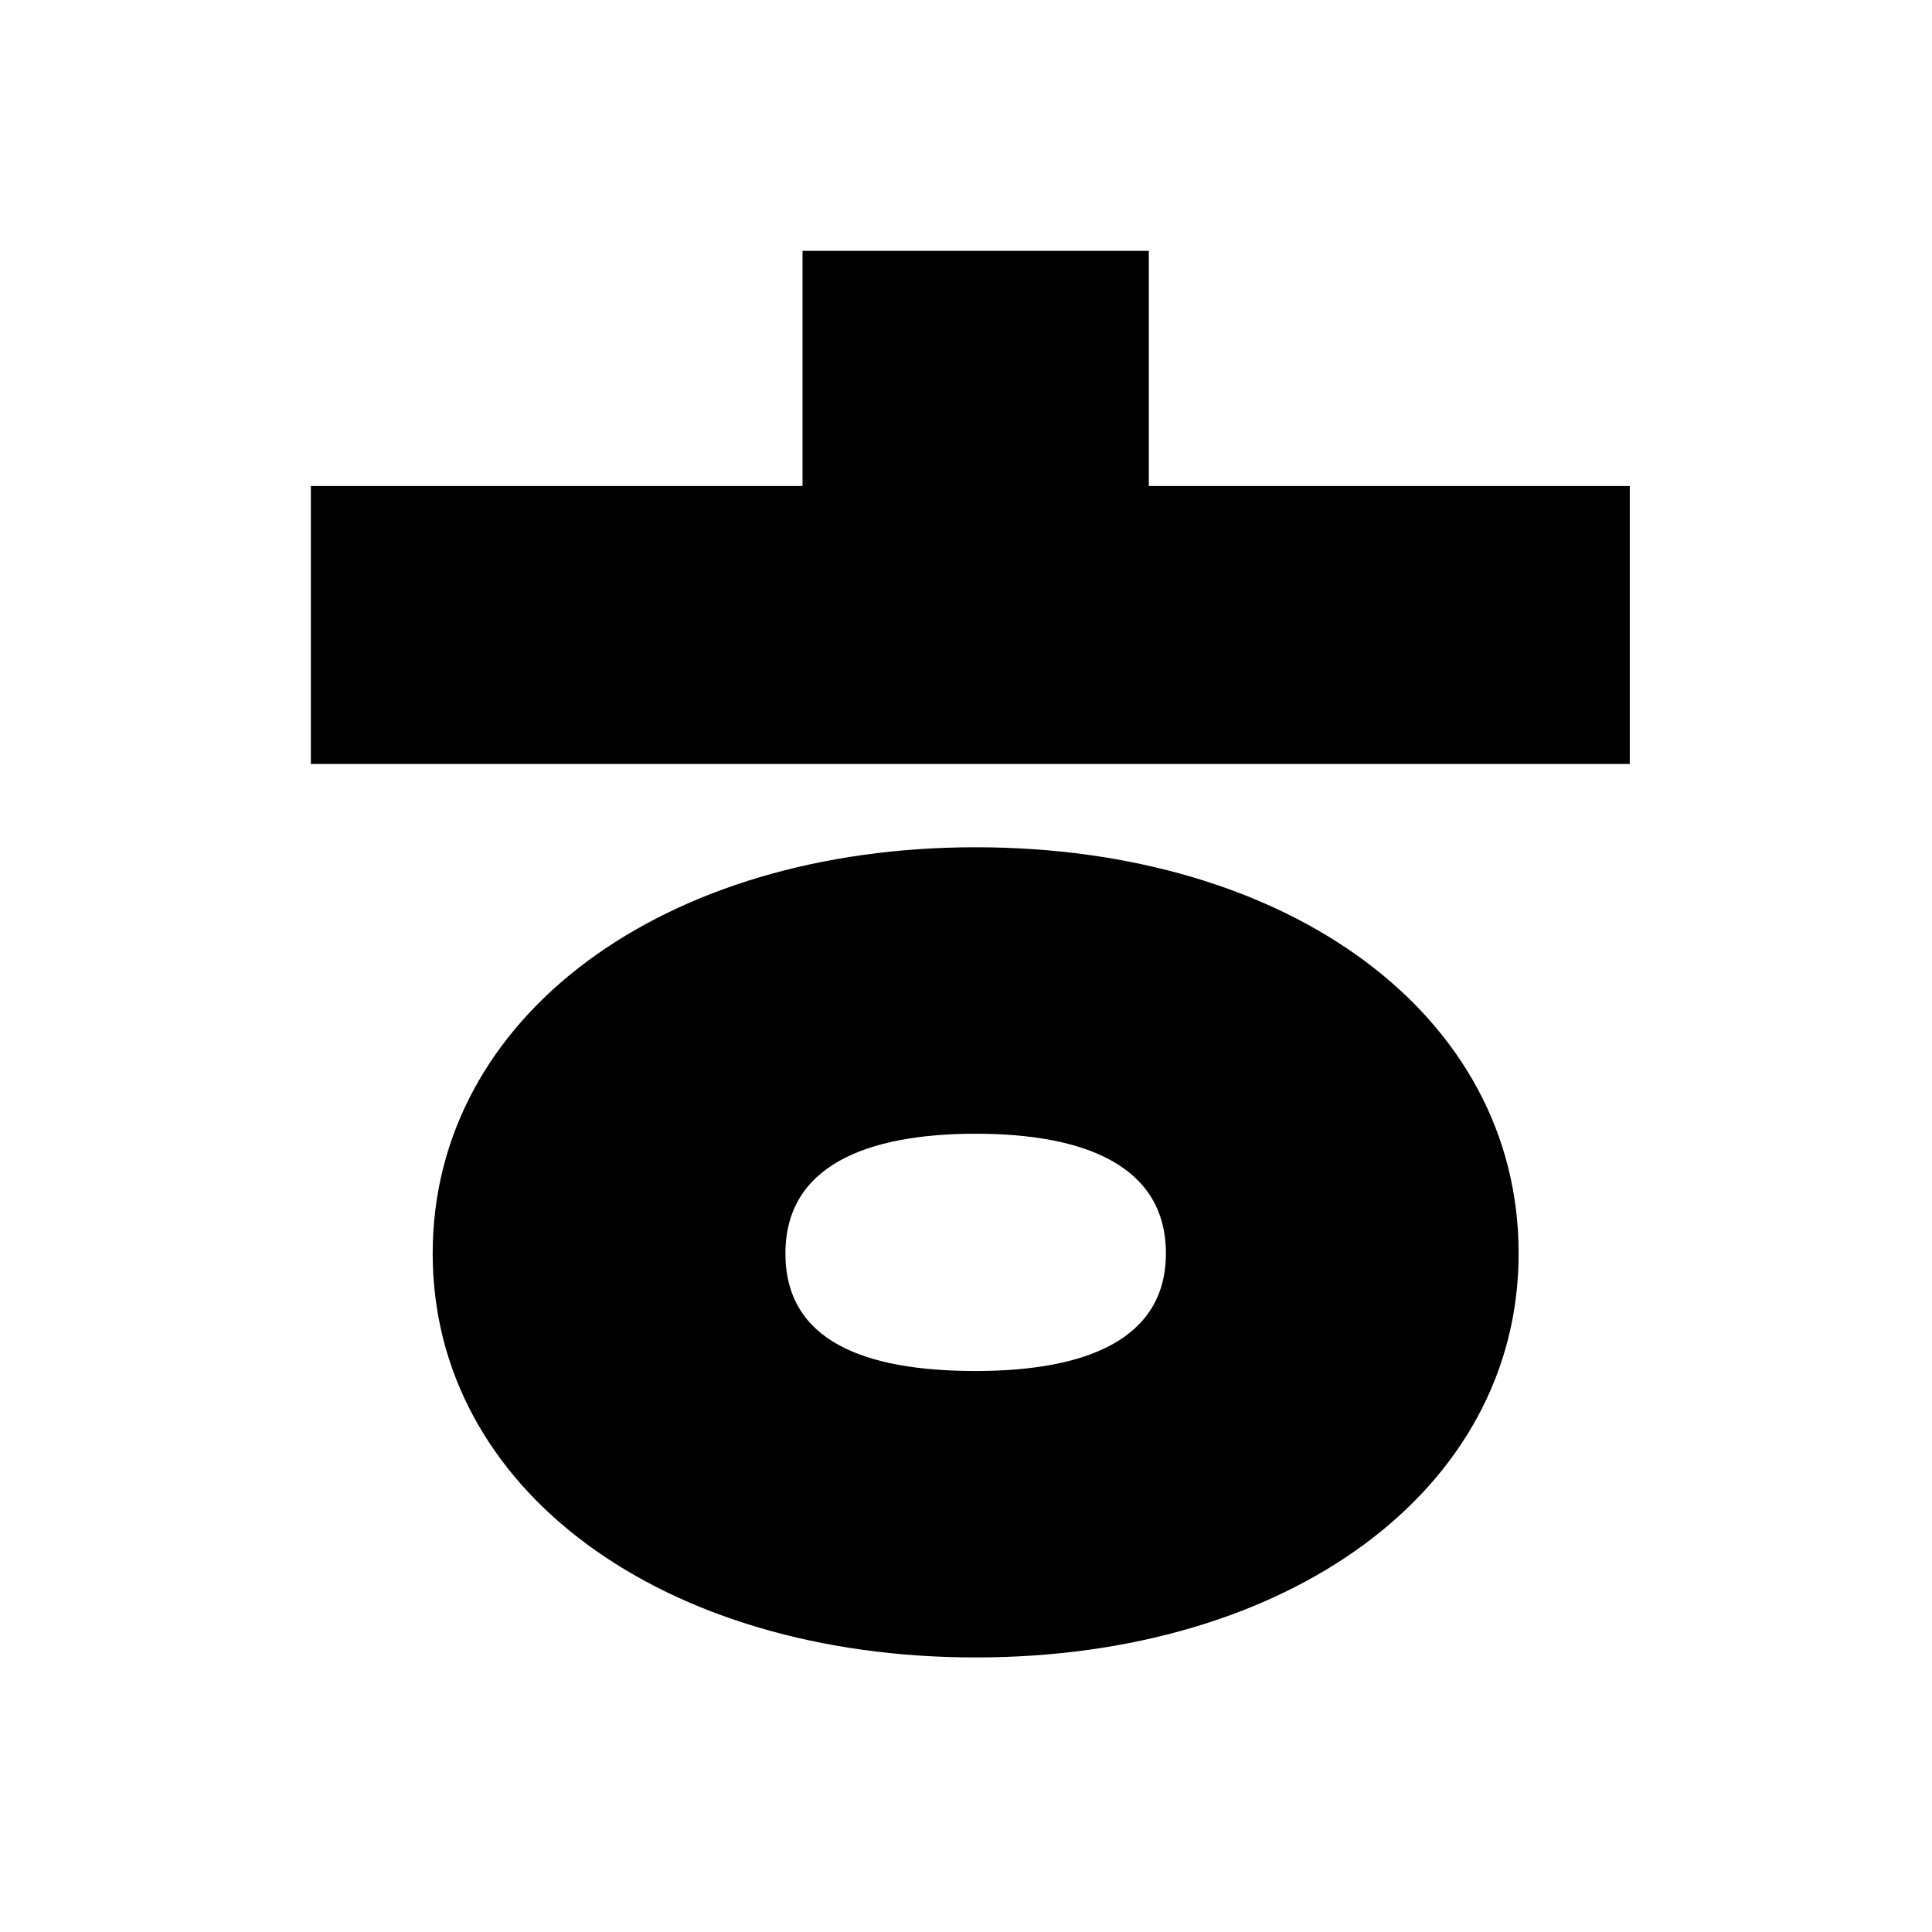
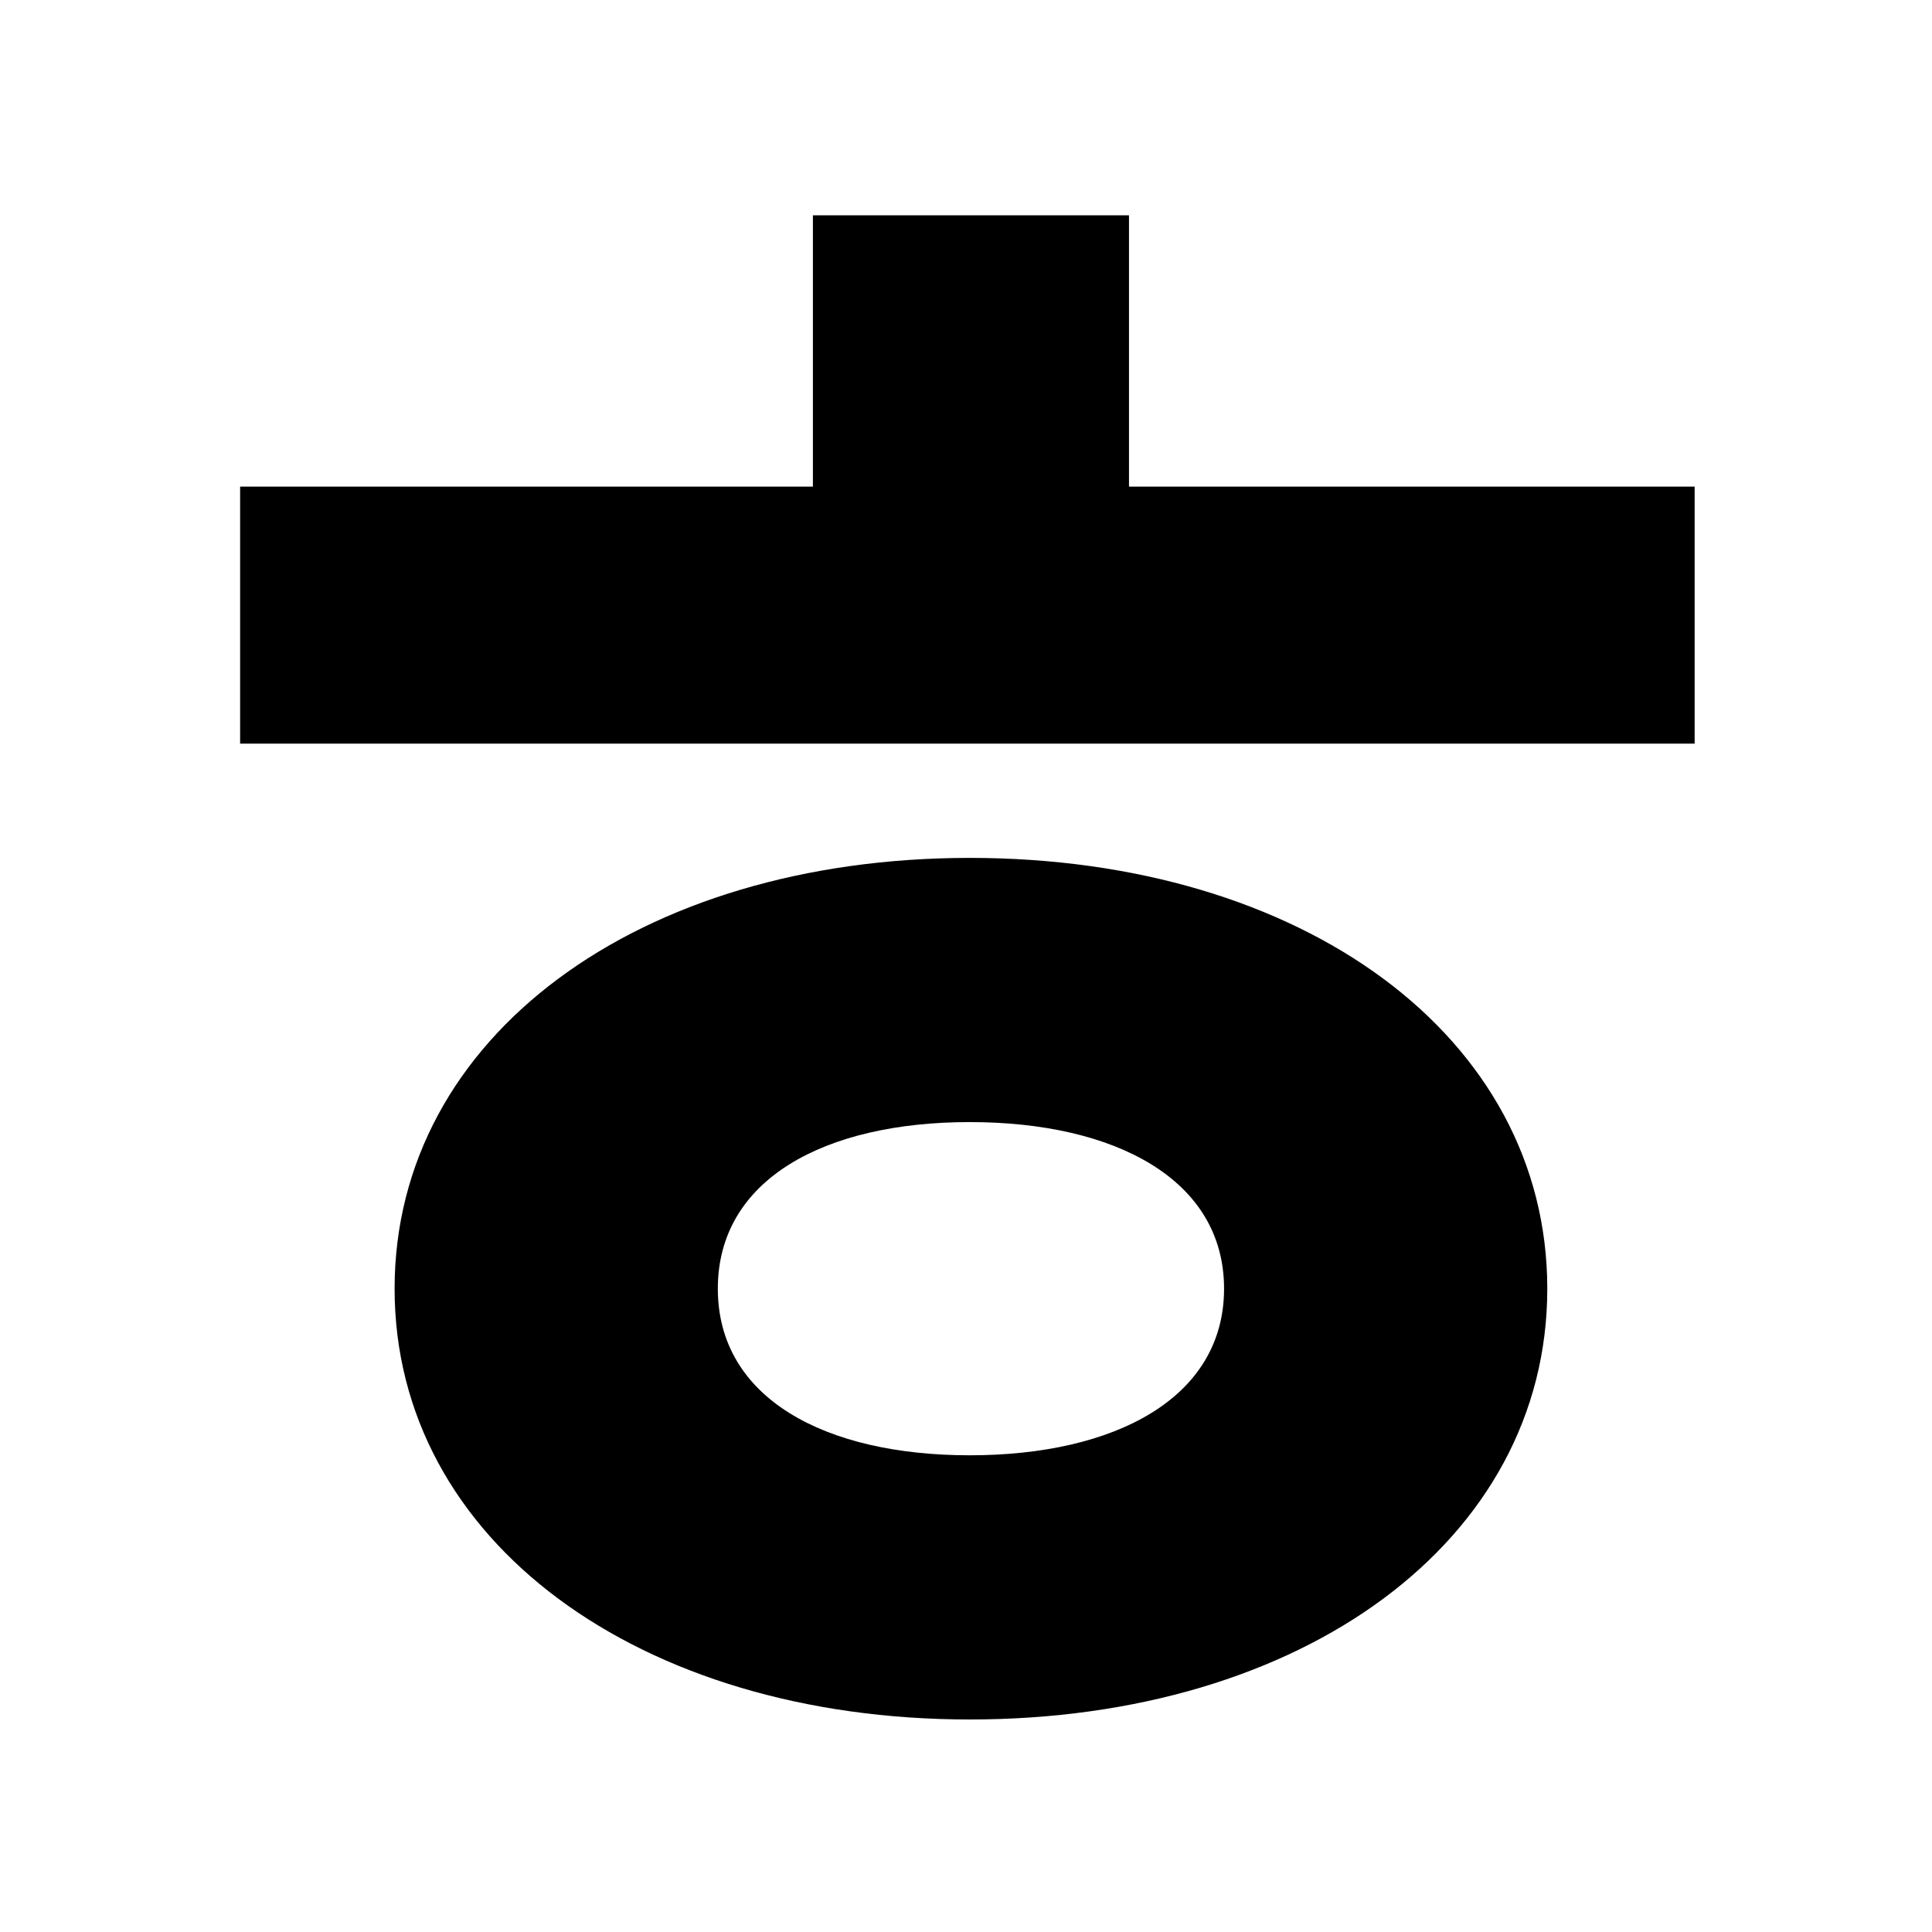
- <svg xmlns="http://www.w3.org/2000/svg" id="_레이어_1" data-name="레이어 1" viewBox="0 0 700 700">
-   <path d="m590.5,176.09v100.69H112.63v-100.69h178.14v-85.2h125.47v85.2h174.27Zm-40.27,278.05c0,85.97-83.65,146.38-196.73,146.38s-196.73-60.41-196.73-146.38,83.65-147.16,196.73-147.16,196.73,60.41,196.73,147.16Zm-127.8,0c0-31.75-29.43-43.37-68.93-43.37s-68.93,11.62-68.93,43.37,28.66,42.6,68.93,42.6,68.93-11.62,68.93-42.6Z" />
+ <svg xmlns="http://www.w3.org/2000/svg" width="700" height="700" viewBox="0 0 700 700" fill="none">
+   <path d="M87 176.307H614V269.44H87V176.307ZM351.361 310.832C471.917 310.832 560.611 375.508 560.611 466.916C560.611 558.324 471.917 623 351.361 623C231.667 623 142.972 558.324 142.972 466.916C142.972 375.508 231.667 310.832 351.361 310.832ZM351.361 406.552C298.833 406.552 260.083 427.248 260.083 466.916C260.083 506.584 298.833 527.28 351.361 527.28C403.889 527.28 443.5 506.584 443.5 466.916C443.5 427.248 403.889 406.552 351.361 406.552ZM294.528 78H409.056V258.229H294.528V78Z" fill="black" />
</svg>
